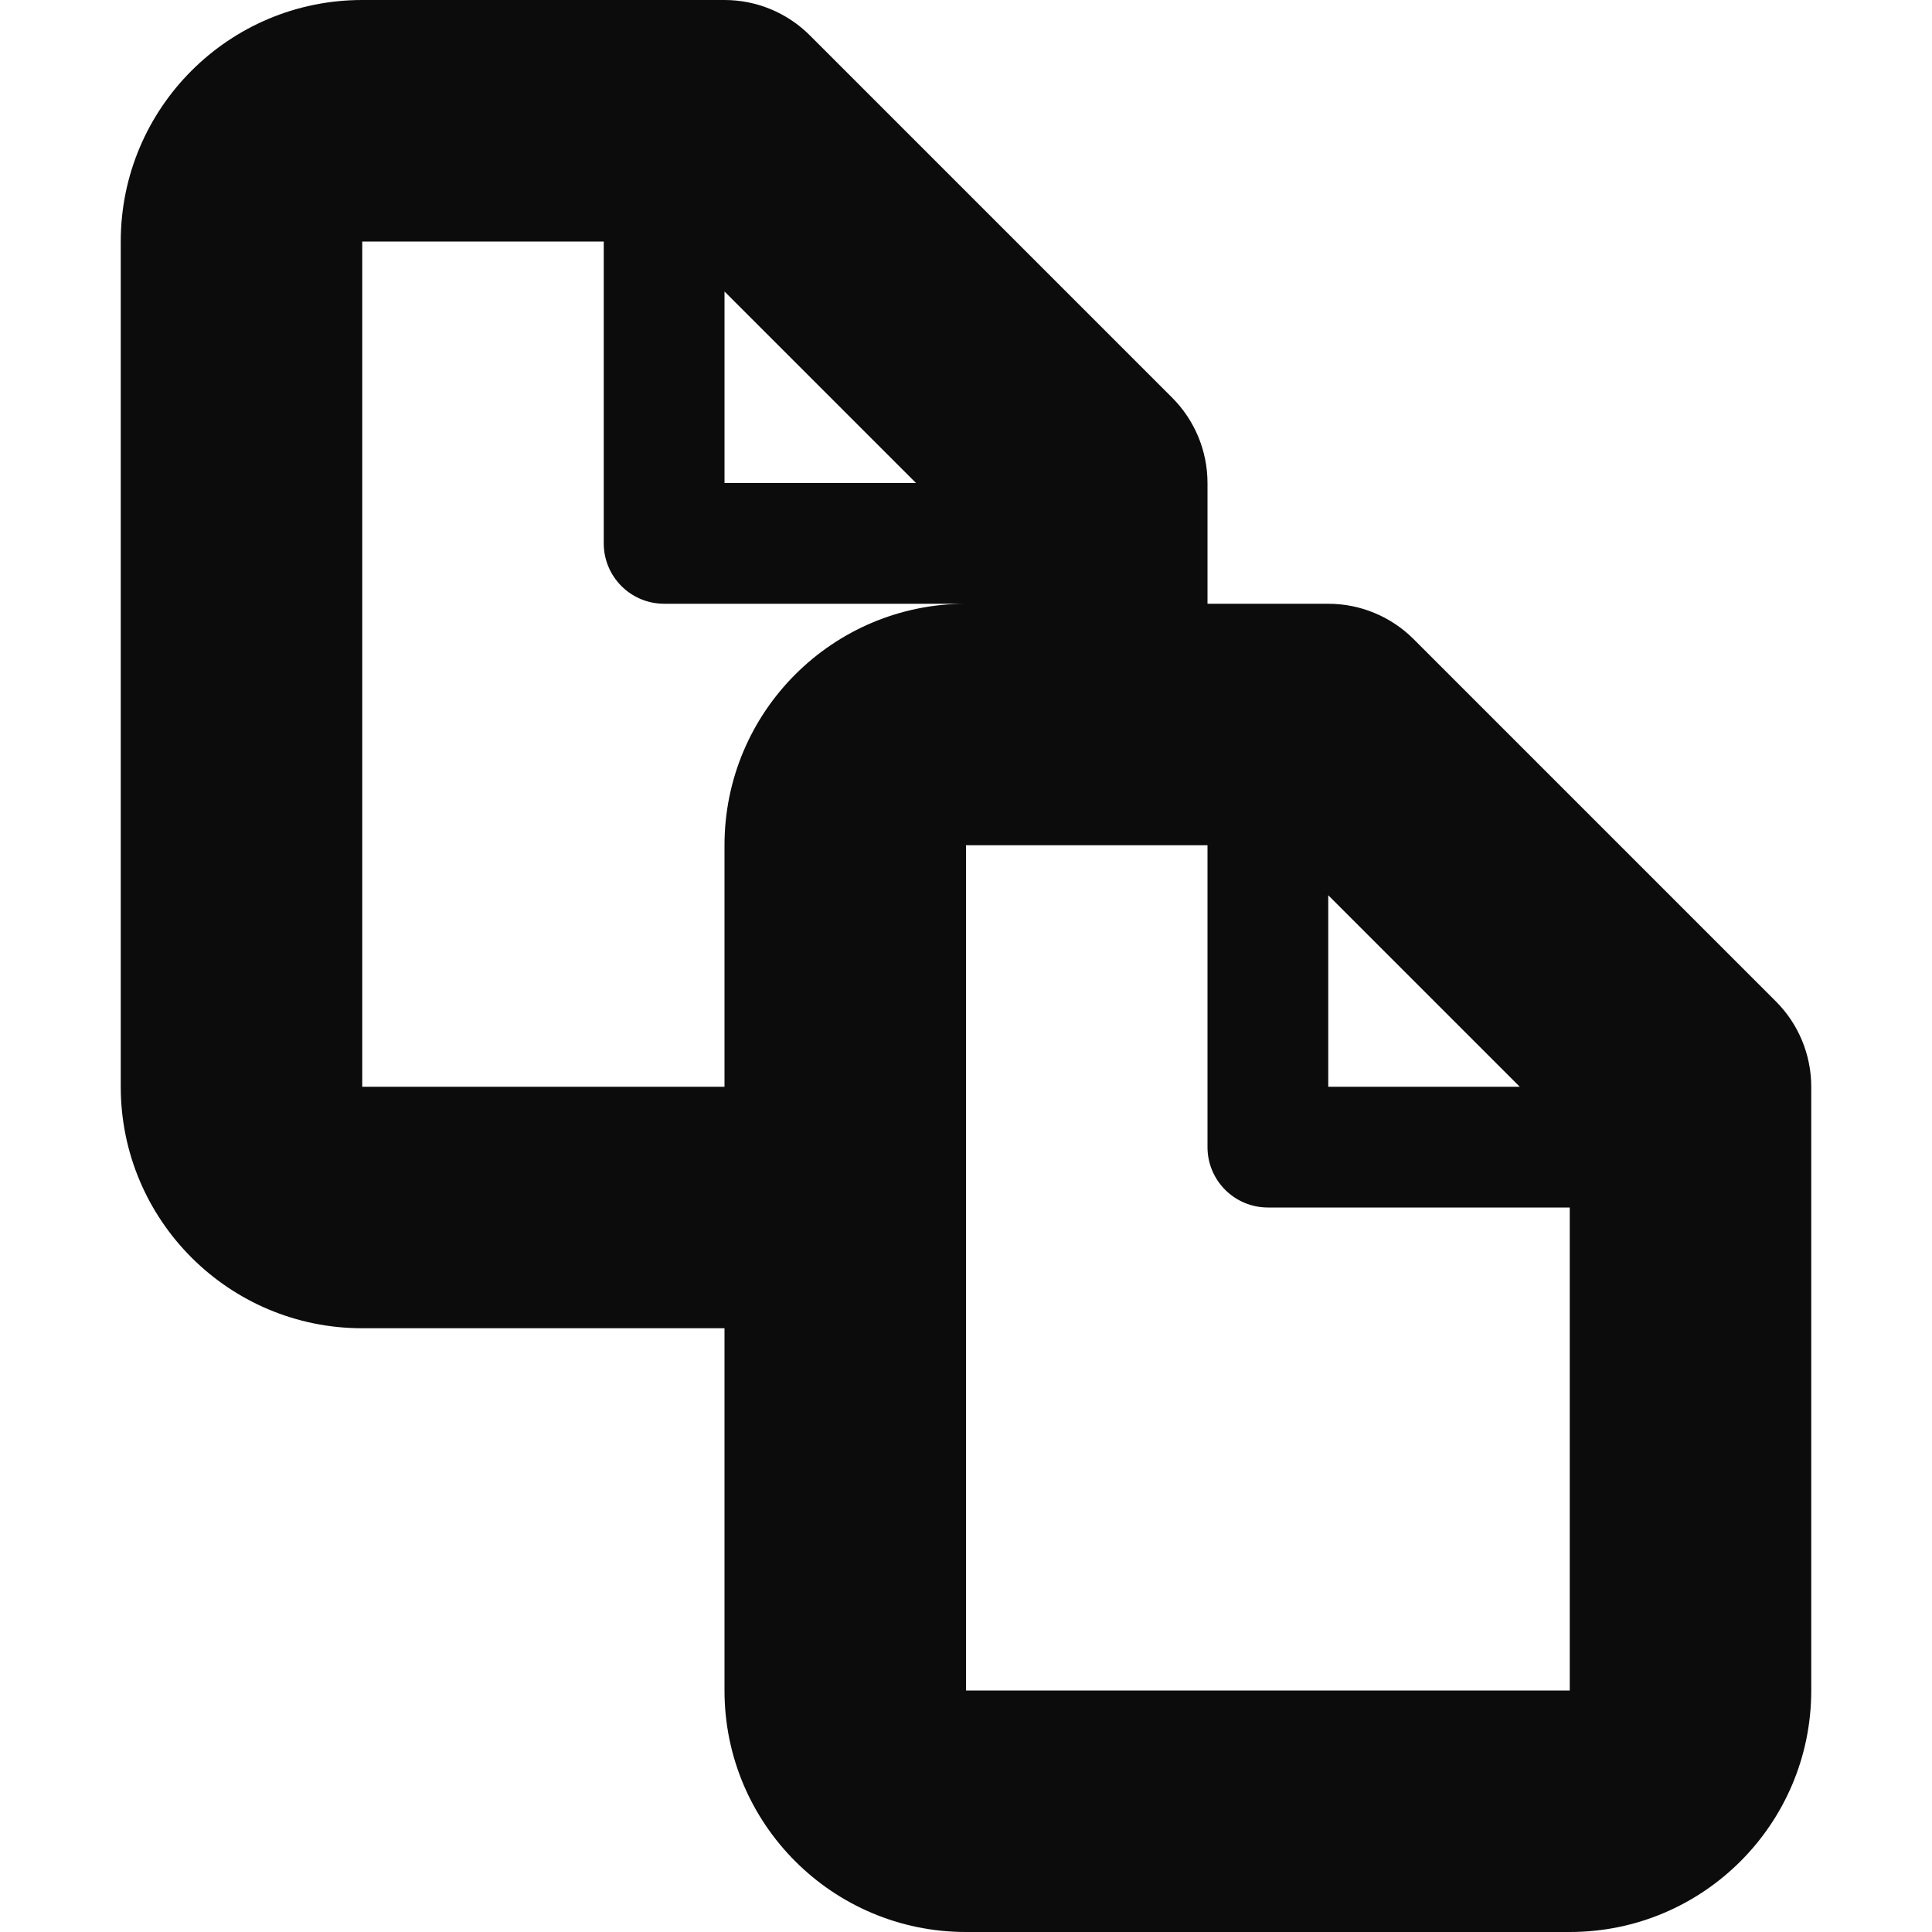
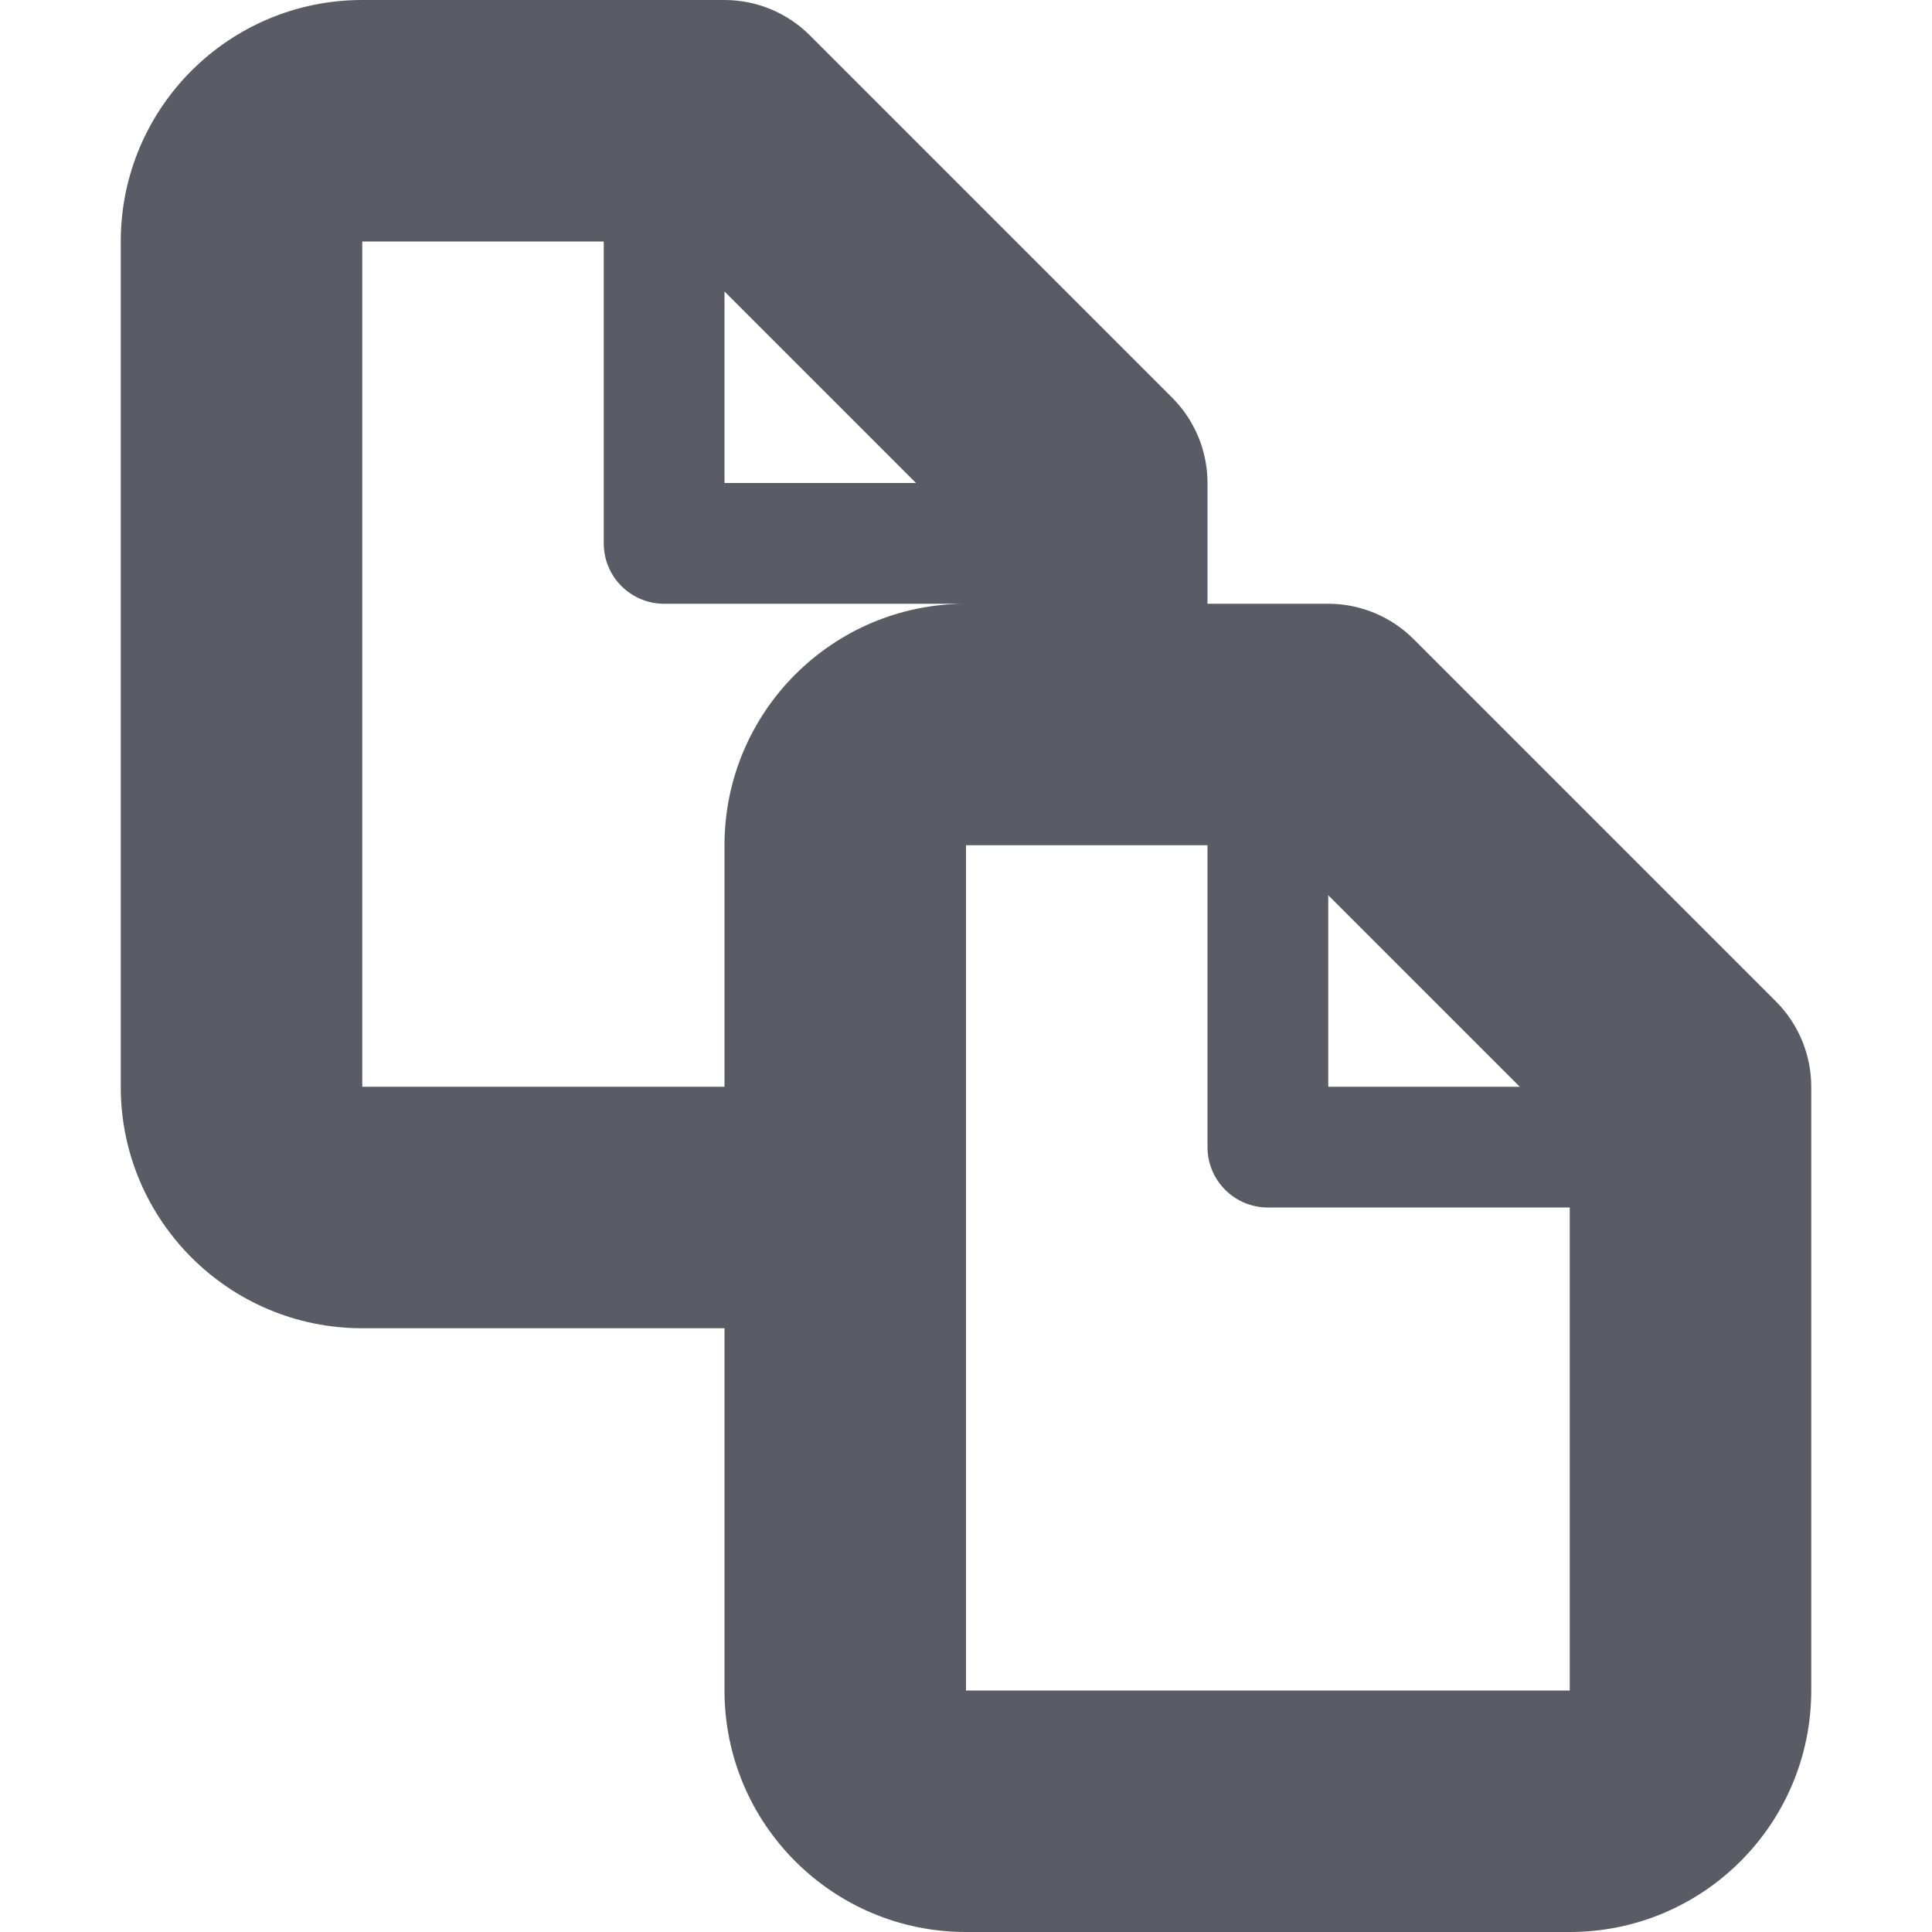
<svg xmlns="http://www.w3.org/2000/svg" width="16" height="16" viewBox="0 0 16 16">
  <style>
    :root {
      color-scheme: light dark;
    }
    path {
-       fill: #0C0C0D; /* --grey-90 at https://searchfox.org/mozilla-central/rev/d6576544301cacc0e393fbc919c53e4e6b0d46ec/devtools/client/themes/variables.css#128 */
+       fill: rgb(91, 91, 102); /* https://searchfox.org/mozilla-central/rev/d6576544301cacc0e393fbc919c53e4e6b0d46ec/browser/themes/shared/browser-custom-colors.css#74 */
    }
    @media (prefers-color-scheme: dark) {
      path {
-         fill: #B1B1B3; /* --grey-40 at https://searchfox.org/mozilla-central/rev/d6576544301cacc0e393fbc919c53e4e6b0d46ec/devtools/client/themes/variables.css#254 */
+         fill: rgb(251, 251, 254); /* https://searchfox.org/mozilla-central/rev/d6576544301cacc0e393fbc919c53e4e6b0d46ec/browser/themes/shared/browser-custom-colors.css#74 */
      }
    }
  </style>
  <path d="M14.707 8.293l-3-3A1 1 0 0 0 11 5h-1V4a1 1 0 0 0-.293-.707l-3-3A1 1 0 0 0 6 0H3a2 2 0 0 0-2 2v7a2 2 0 0 0 2 2h3v3a2 2 0 0 0 2 2h5a2 2 0 0 0 2-2V9a1 1 0 0 0-.293-.707zM12.586 9H11V7.414zm-5-5H6V2.414zM6 7v2H3V2h2v2.5a.5.5 0 0 0 .5.5H8a2 2 0 0 0-2 2zm2 7V7h2v2.5a.5.5 0 0 0 .5.5H13v4z" />
</svg>
